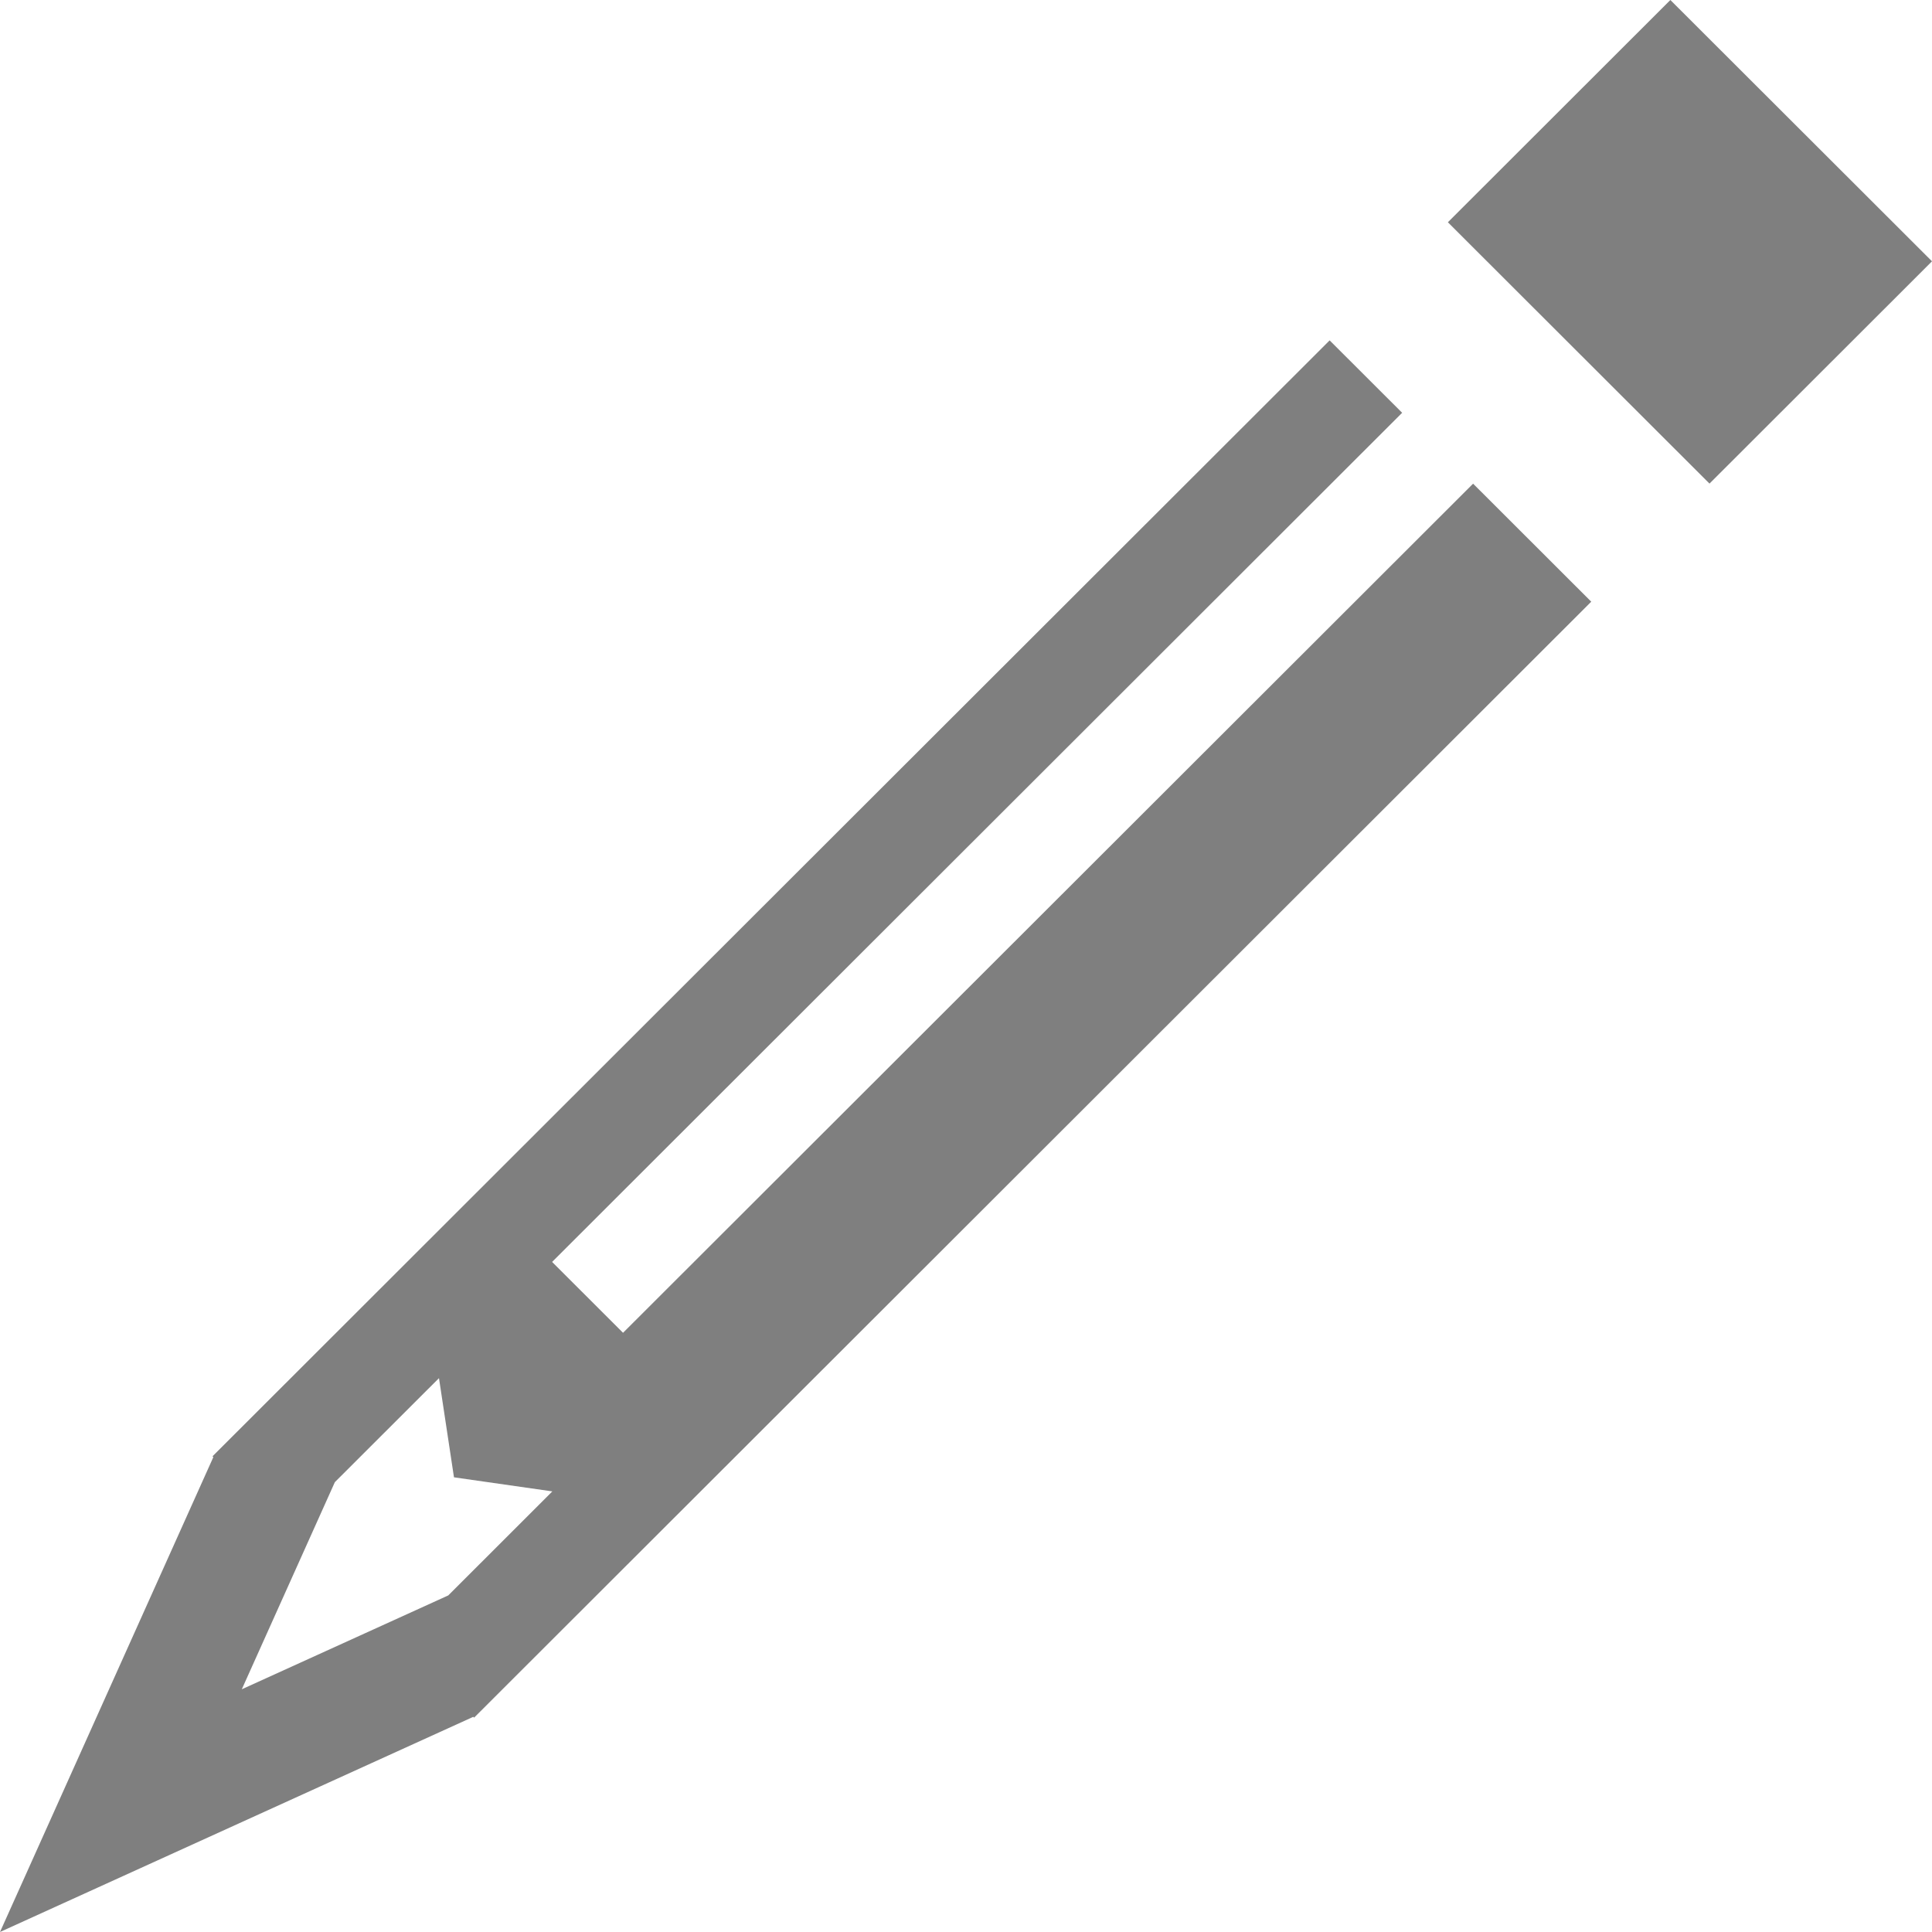
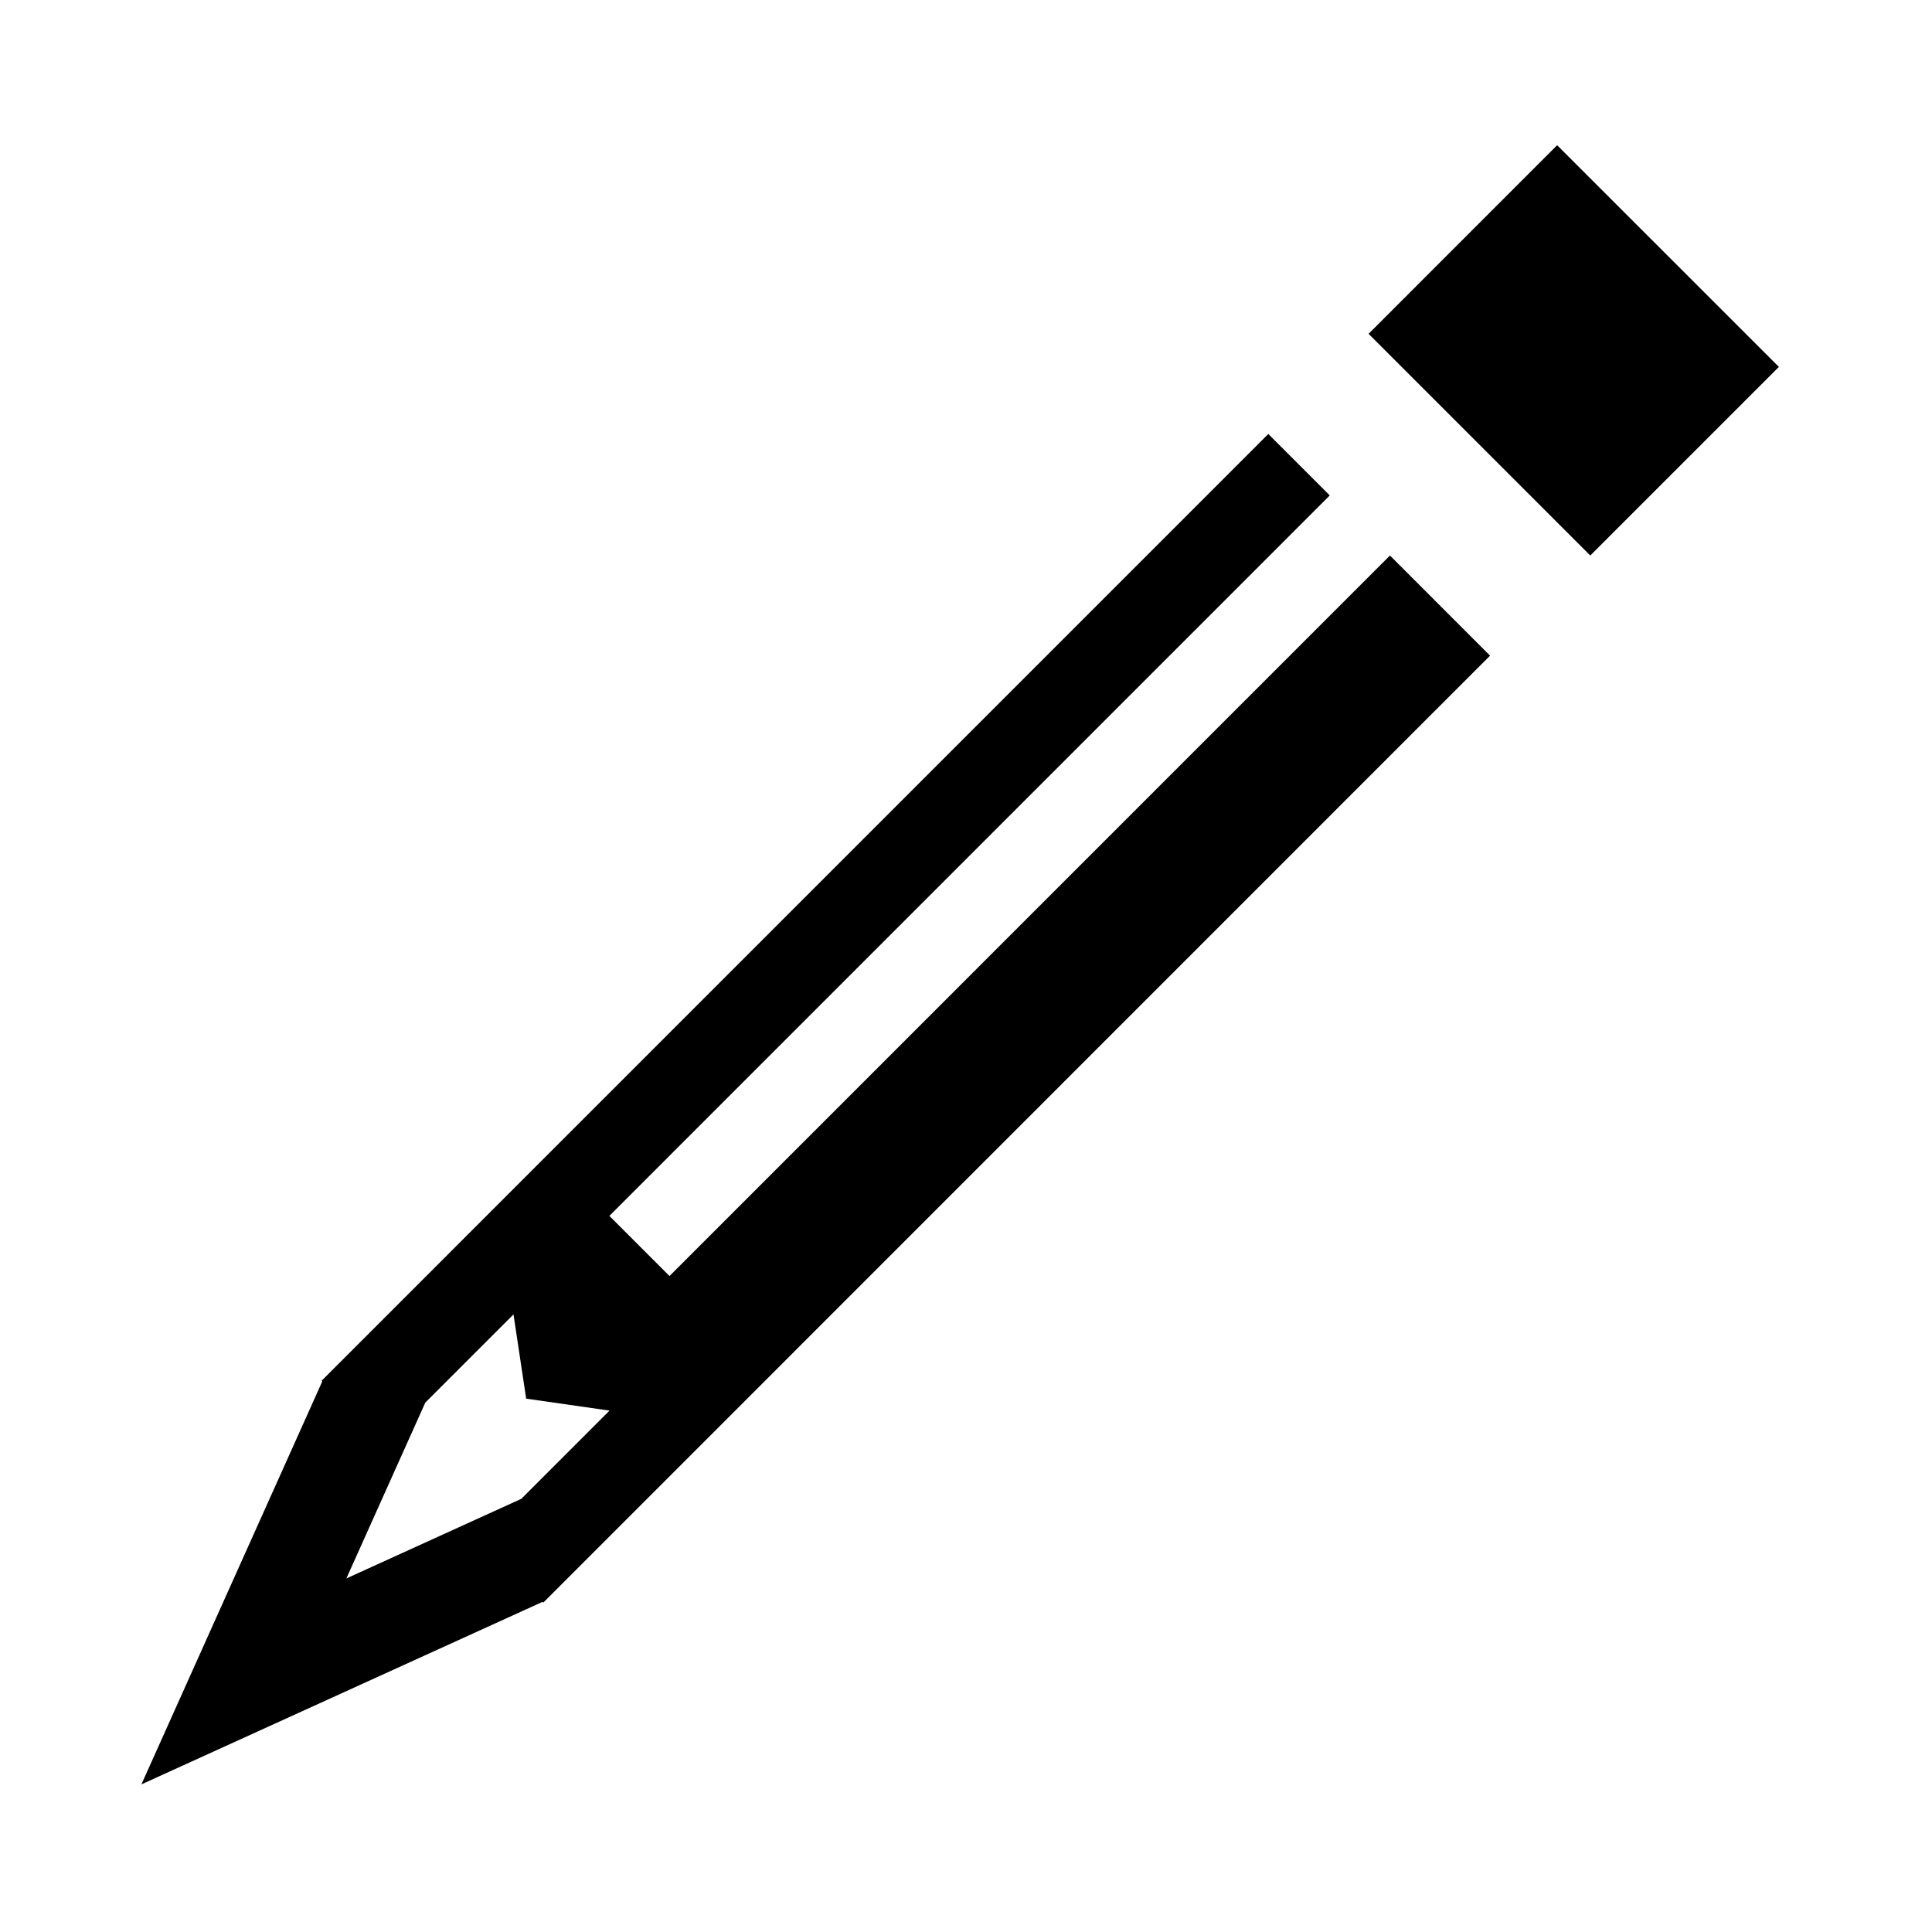
- <svg xmlns="http://www.w3.org/2000/svg" version="1.1" width="32" height="32" id="svg3004" xml:space="preserve">
-   <defs id="defs3008">
-     <clipPath id="clipPath3020">
-       <path d="M 0,0 512,0 512,512 0,512 0,0 z" id="path3022" />
-     </clipPath>
-   </defs>
-   <g transform="matrix(1.25,0,0,-1.25,-46.85262,80.89375)" id="g3012">
-     <g id="g3014" />
-     <g transform="matrix(0.0589946,0,0,0.05893077,35.27086,36.80992)" id="g3016" style="opacity:0.5">
-       <g clip-path="url(#clipPath3020)" id="g3018">
-         <path d="m 138.161,114.793 -46.369,-21.102 20.9,46.573 23.388,23.386 3.367,-22.3 22.097,-3.164 -23.383,-23.393 z m 39.26,59.052 -15.932,15.934 190.923,190.928 -16.286,16.283 -250.911,-250.912 0.185,-0.184 -47.918,-106.779 106.309,48.383 0.182,-0.182 0.481,0.483 0.006,0.003 250.425,250.432 -26.537,26.537 -190.927,-190.926 z m 235.235,299.678 -49.973,-49.975 58.761,-58.76 49.976,49.981 -58.764,58.754 z" id="path3024" style="fill:#000000;fill-opacity:1;fill-rule:nonzero;stroke:none" />
-       </g>
+ <svg xmlns="http://www.w3.org/2000/svg" xmlns:xlink="http://www.w3.org/1999/xlink" version="1.1" id="Layer_1" x="0px" y="0px" width="32px" height="32px" viewBox="0 0 32 32" enable-background="new 0 0 32 32" xml:space="preserve">
+   <g enable-background="new    ">
+     <g>
+       <defs>
+         <rect id="SVGID_1_" width="32" height="32" />
+       </defs>
+       <clipPath id="SVGID_2_">
+         <use xlink:href="#SVGID_1_" overflow="visible" />
+       </clipPath>
+       <path clip-path="url(#SVGID_2_)" d="M25.791,2.405l-3.123,3.124l3.672,3.672l3.124-3.124L25.791,2.405z M11.089,21.135    l-0.996-0.996L22.025,8.206l-1.018-1.018L5.326,22.87l0.011,0.012l-2.995,6.673l6.644-3.023l0.012,0.012l0.03-0.029l0,0    L24.68,10.86l-1.658-1.659L11.089,21.135z M8.635,24.825l-2.898,1.319l1.307-2.912l1.461-1.461l0.21,1.395l1.381,0.198    L8.635,24.825z" />
    </g>
  </g>
</svg>
